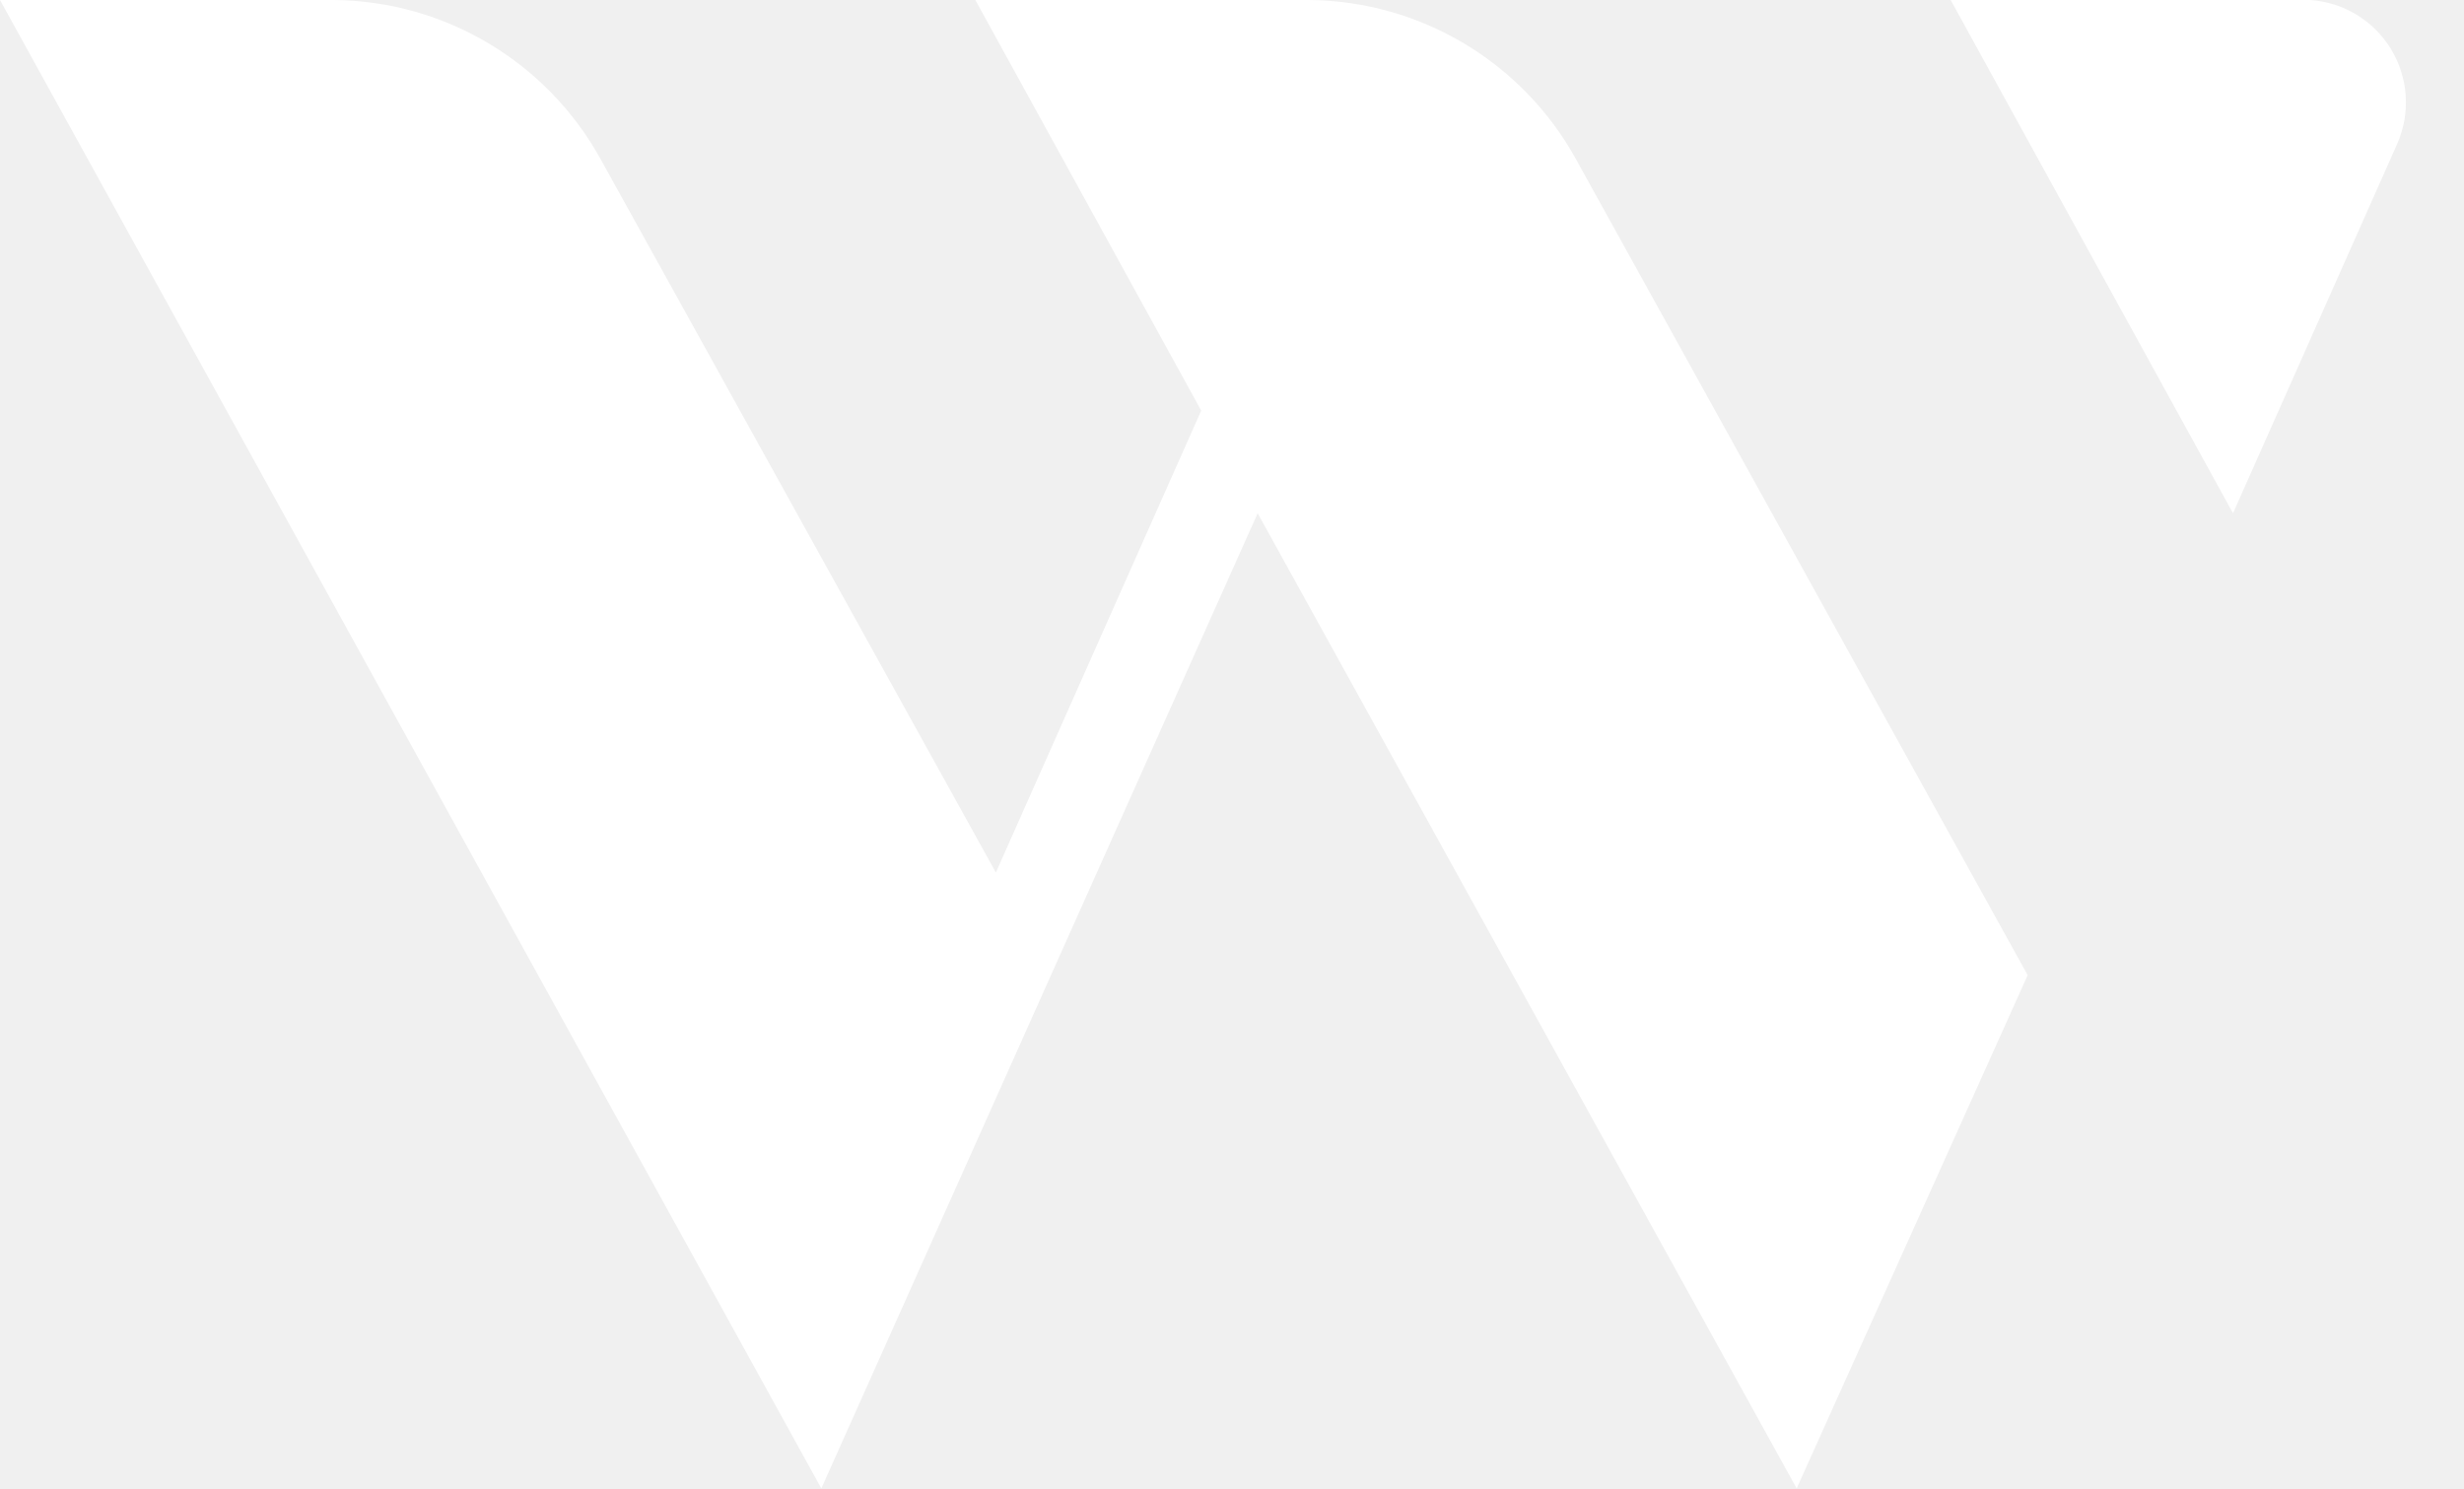
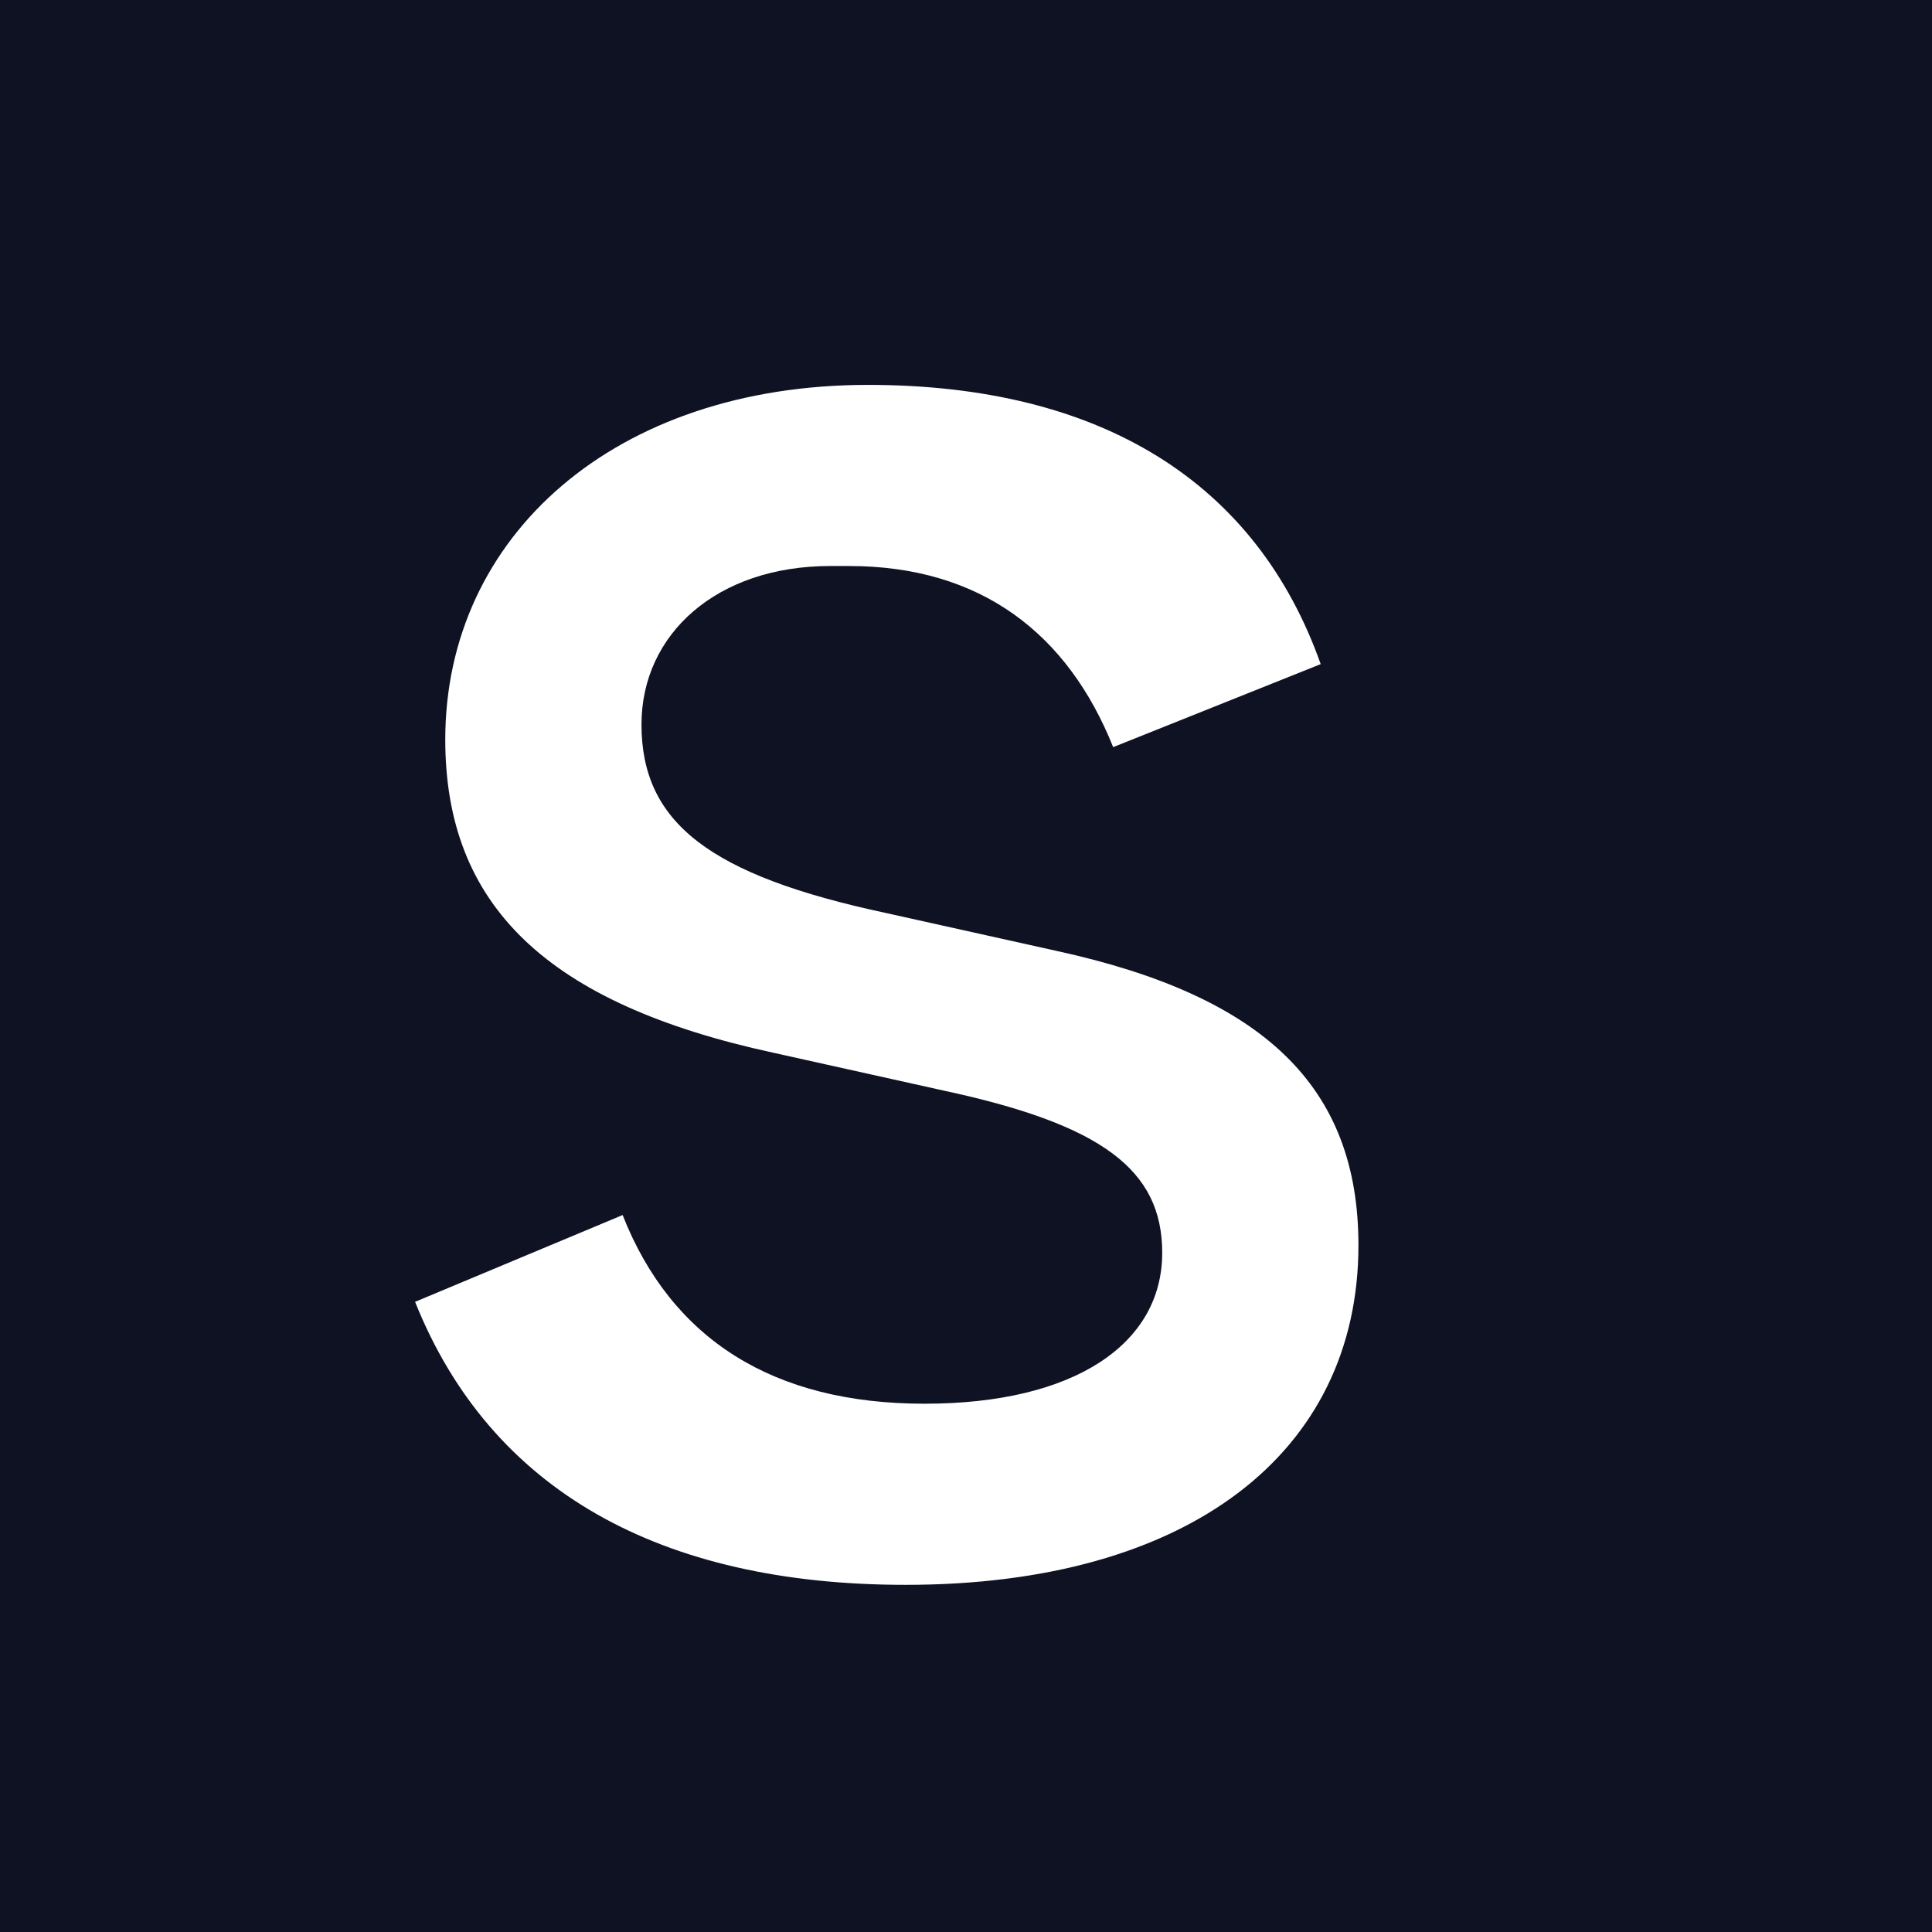
- <svg xmlns="http://www.w3.org/2000/svg" width="48" height="29" fill="#fff" viewBox="0 0 48 29">
-   <path d="M0 0h6.5a6 6 0 0 1 5.2 3.1L19.4 17l4-9L19 0h6.5a6 6 0 0 1 5.2 3.1L39.5 19 35 29 24.5 10 16 29 0 0Zm46.7 2.8A2 2 0 0 0 45 0h-7l5.5 10 3.2-7.2Z" />
+ <svg xmlns="http://www.w3.org/2000/svg" width="512" height="512" viewBox="0 0 512 512" fill="none">
+   <rect width="512" height="512" fill="#0F1223" />
+   <path d="M325 150H220C190 150 170 168 170 192C170 218 188 232 235 242L280 252C335 264 360 288 360 330C360 385 315 420 240 420C175 420 130 395 110 345L165 322C178 355 205 372 245 372C285 372 308 356 308 332C308 310 292 298 250 289L205 279C145 266 118 240 118 196C118 142 163 102 230 102C292 102 333 128 350 176L295 198C283 168 260 150 225 150H325Z" fill="white" />
</svg>
